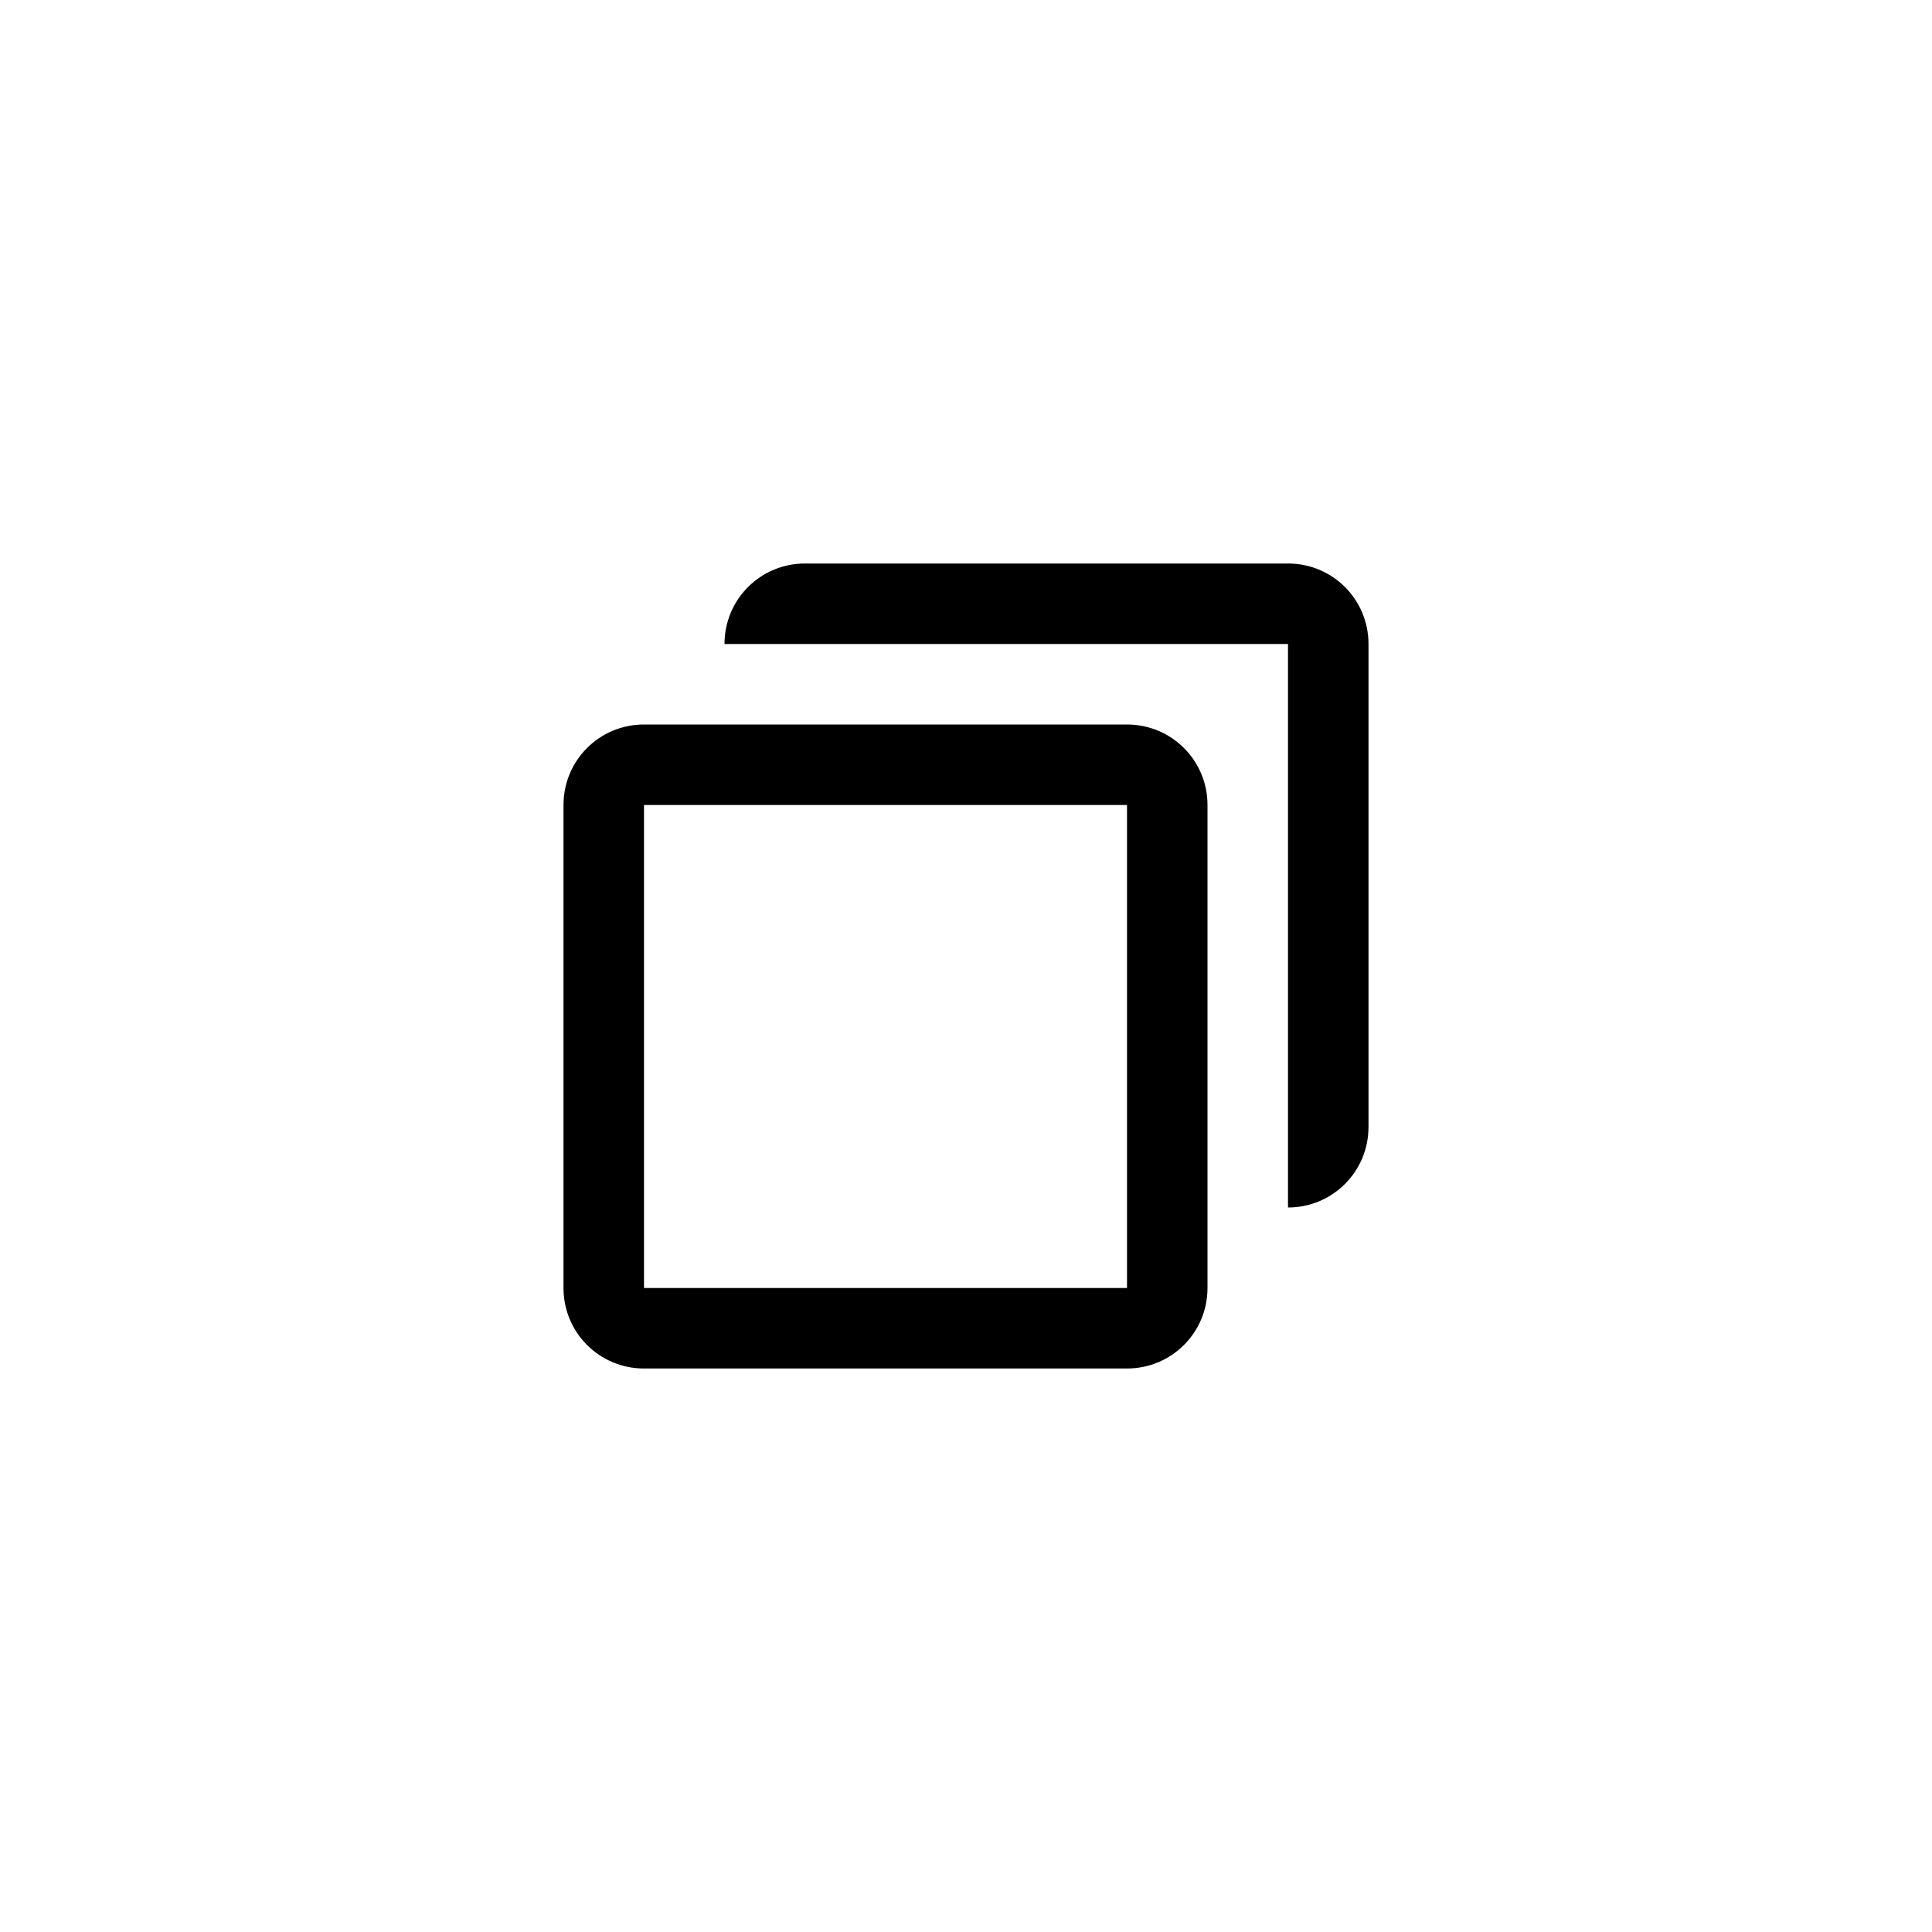
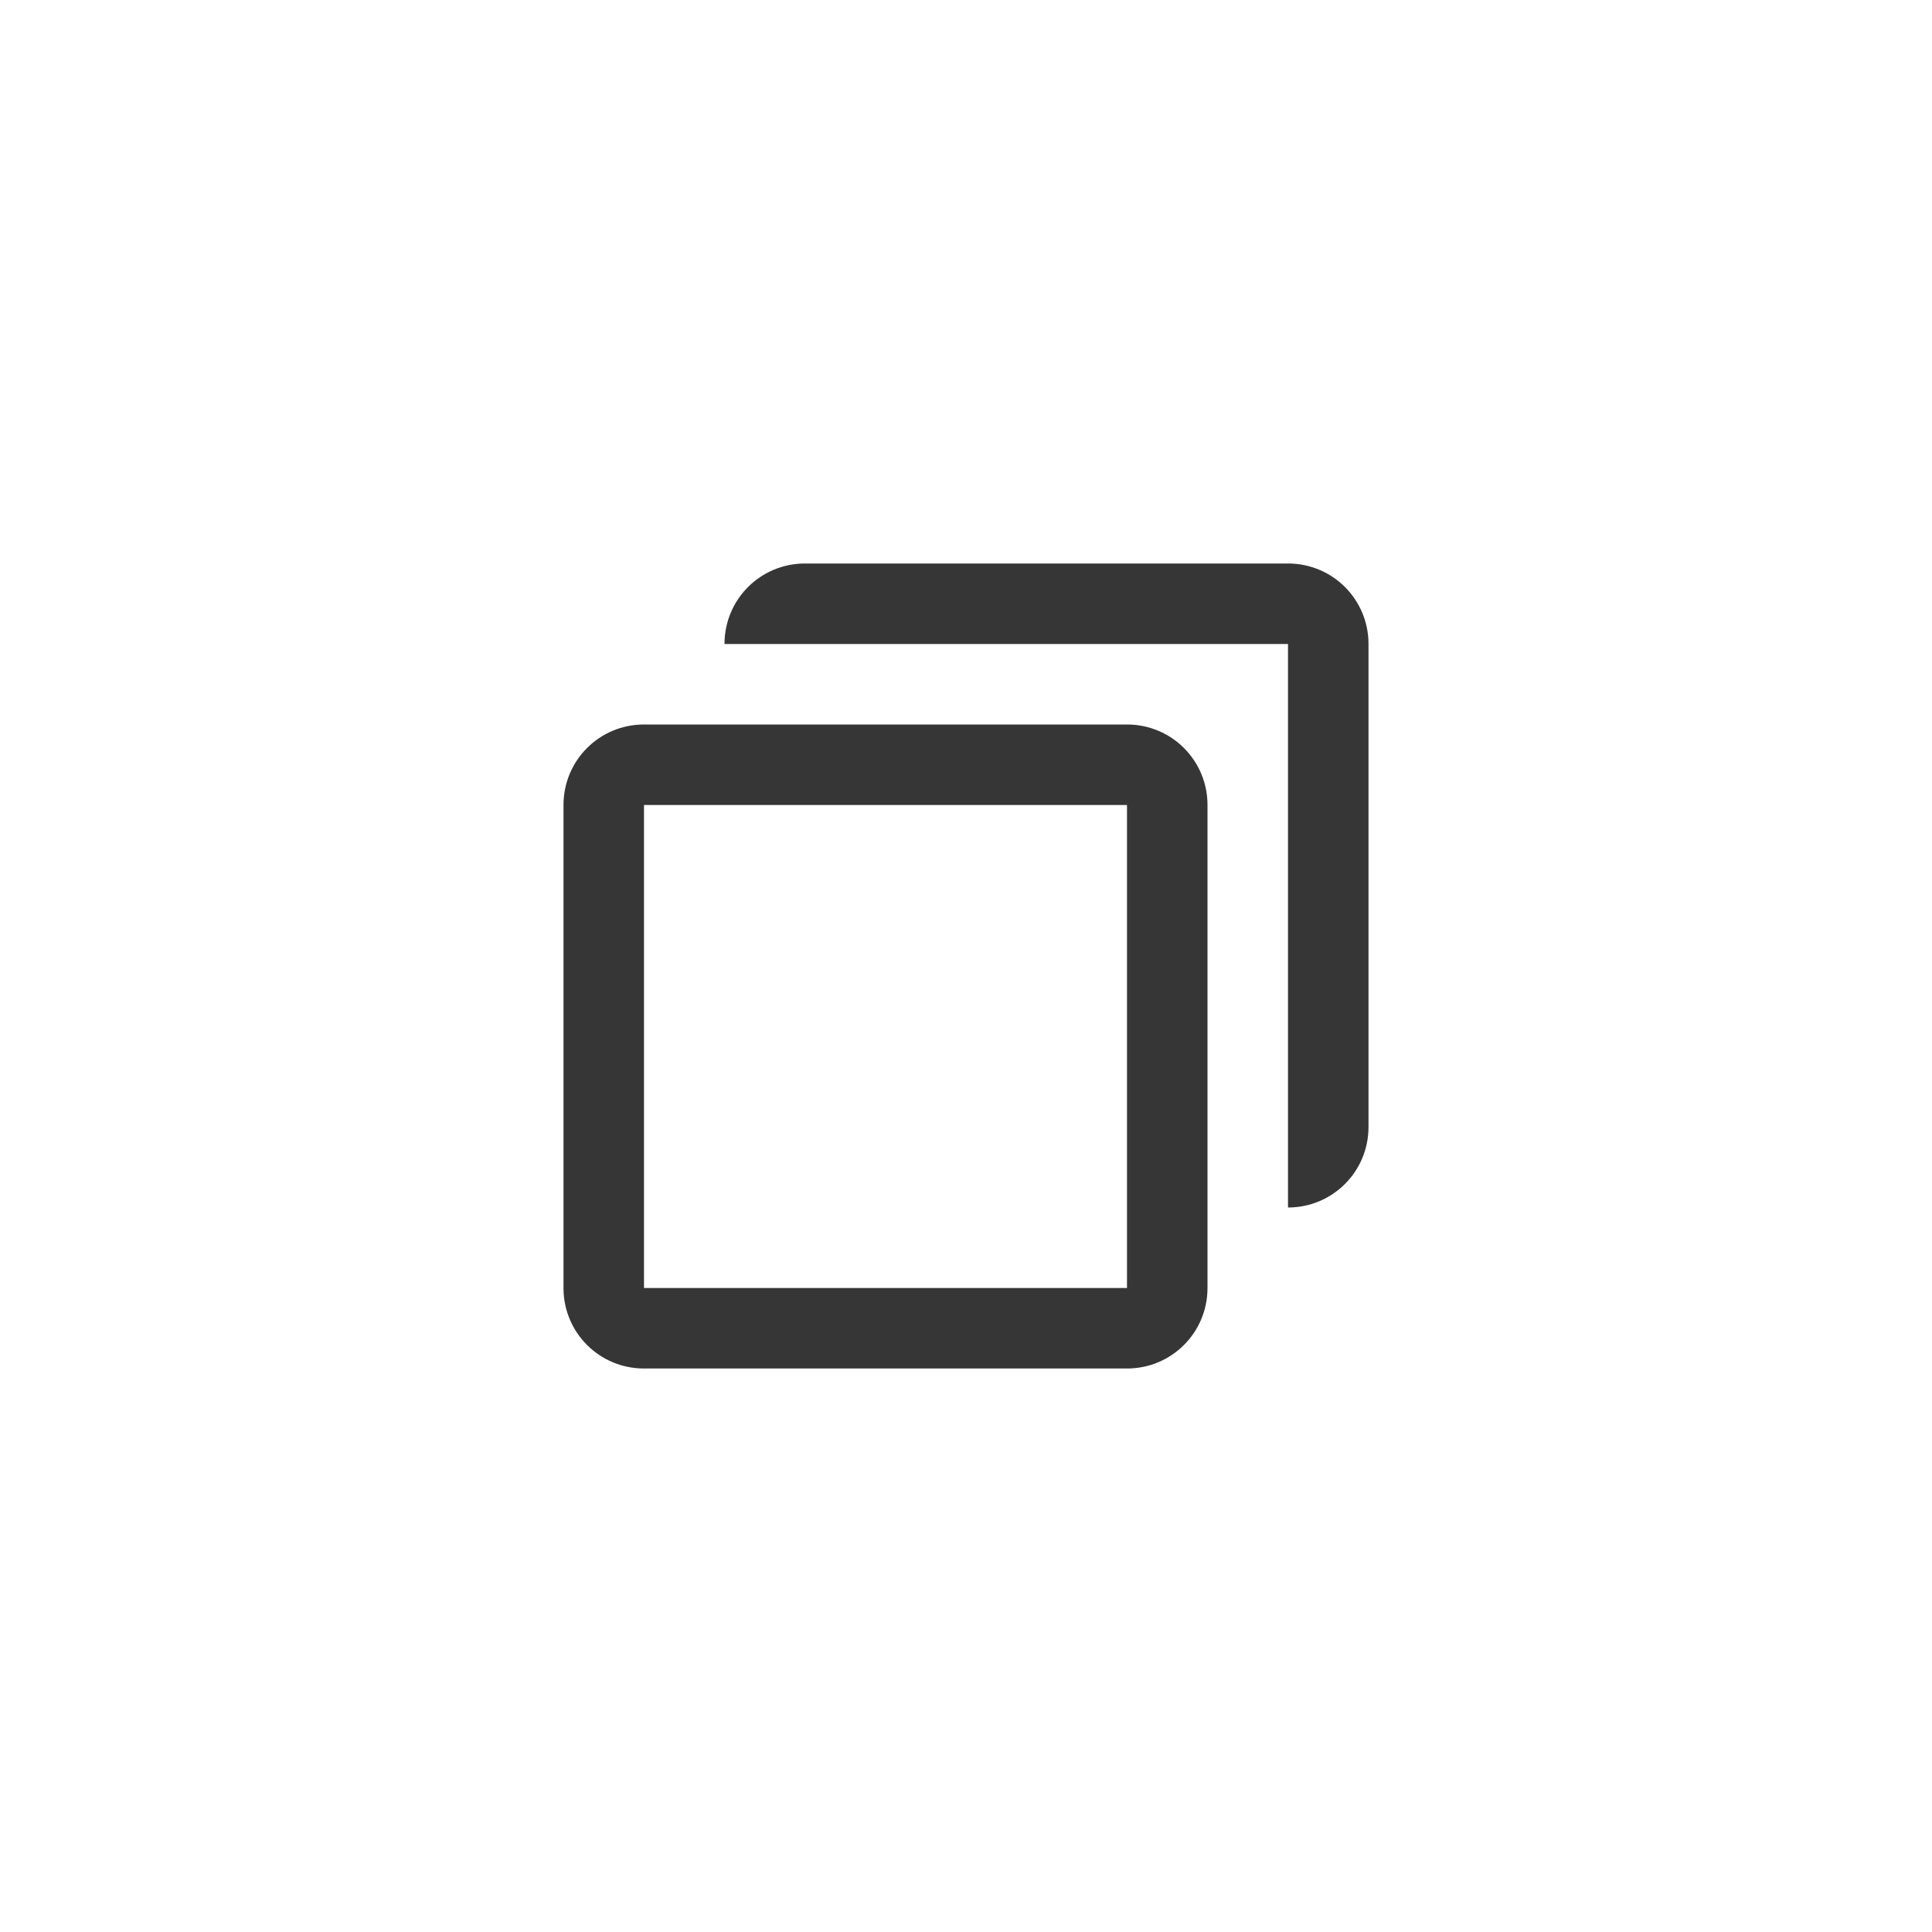
<svg xmlns="http://www.w3.org/2000/svg" width="24" height="24" viewBox="0 0 24 24" version="1.1" id="svg5">
-   <defs id="defs2" />
-   <path id="rect339" style="stroke-width:2;stroke-linecap:round;stroke-linejoin:round" d="M 8,9 C 7.446,9 7,9.446 7,10 v 6 c 0,0.554 0.446,1 1,1 h 6 c 0.554,0 1,-0.446 1,-1 V 10 C 15,9.446 14.554,9 14,9 Z m 0,1 h 6 v 6 H 8 Z" />
-   <path id="rect1744" style="stroke-width:2;stroke-linecap:round;stroke-linejoin:round" d="M 10,7 C 9.446,7 9,7.446 9,8 h 7 v 7 c 0.554,0 1,-0.446 1,-1 V 8 C 17,7.446 16.554,7 16,7 Z" />
+   <defs id="defs2">
+     <style id="current-color-scheme" type="text/css">
+       .ColorScheme-Text { color:#363636; }
+     </style>
+   </defs>
+   <path id="rect339" style="fill:currentColor;stroke-width:2;stroke-linecap:round;stroke-linejoin:round" class="ColorScheme-Text" d="M 8,9 C 7.446,9 7,9.446 7,10 v 6 c 0,0.554 0.446,1 1,1 h 6 c 0.554,0 1,-0.446 1,-1 V 10 C 15,9.446 14.554,9 14,9 Z m 0,1 h 6 v 6 H 8 Z" />
+   <path id="rect1744" style="fill:currentColor;stroke-width:2;stroke-linecap:round;stroke-linejoin:round" class="ColorScheme-Text" d="M 10,7 C 9.446,7 9,7.446 9,8 h 7 v 7 c 0.554,0 1,-0.446 1,-1 V 8 C 17,7.446 16.554,7 16,7 Z" />
</svg>
